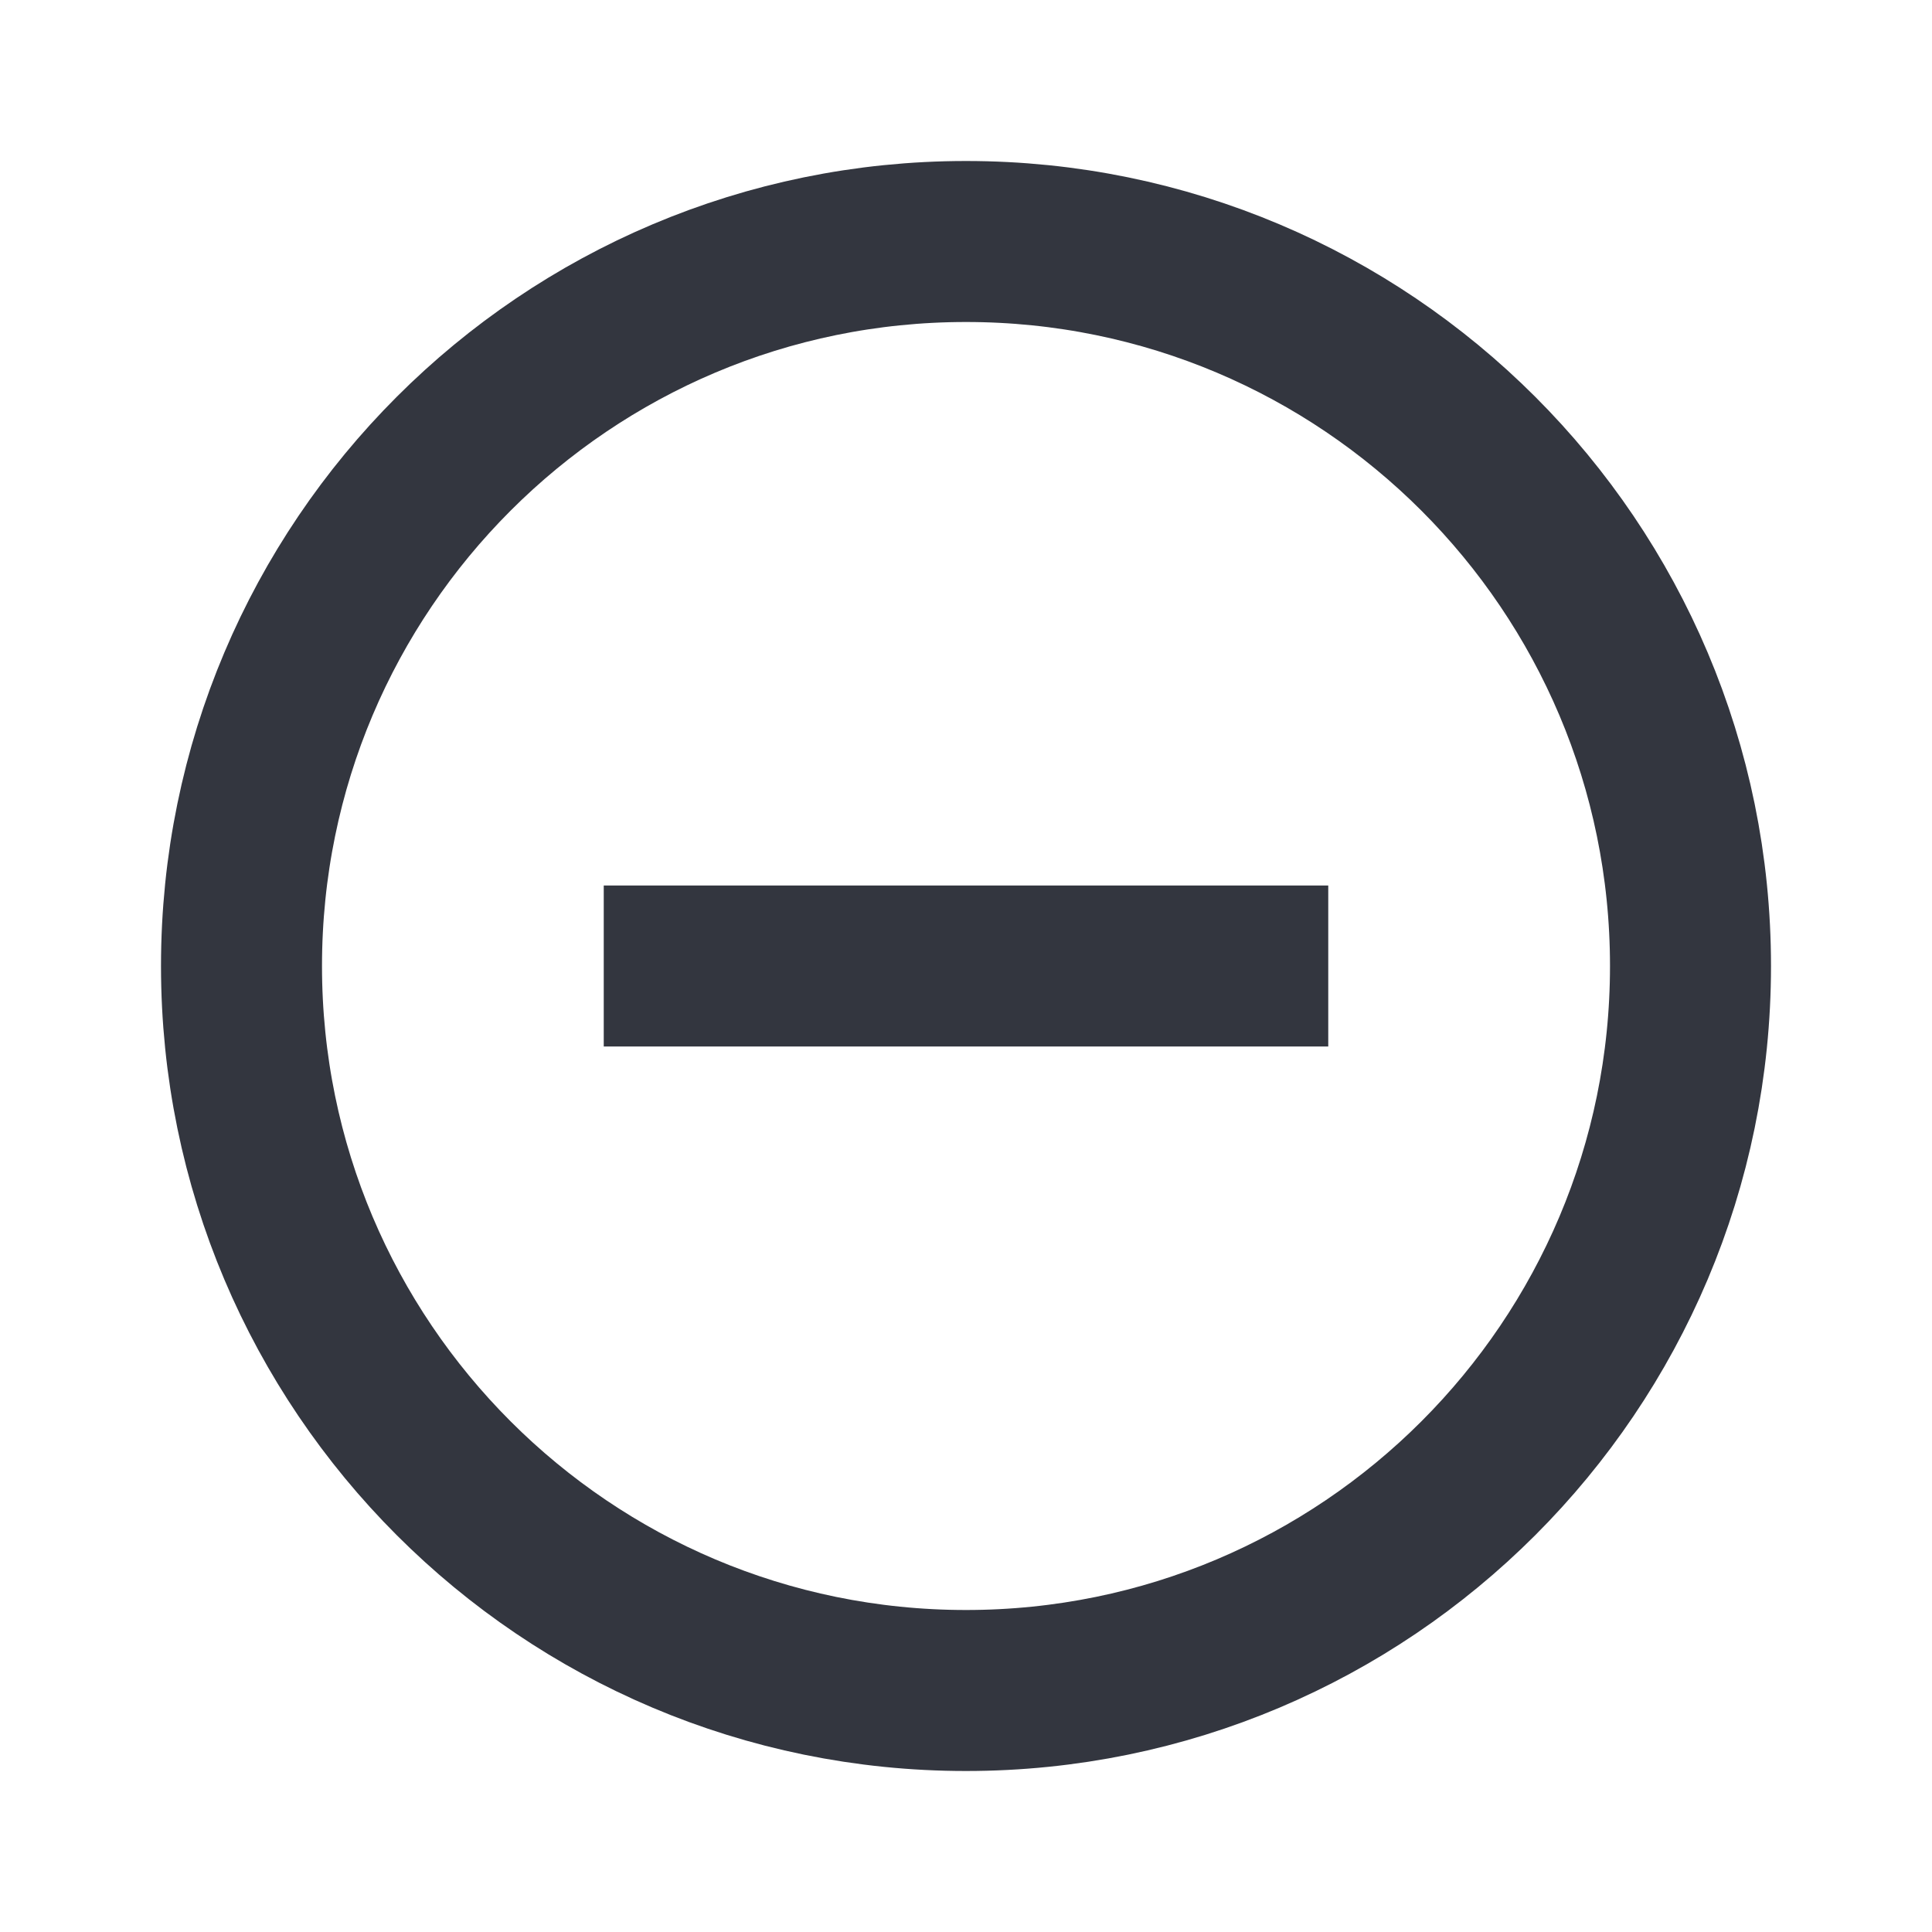
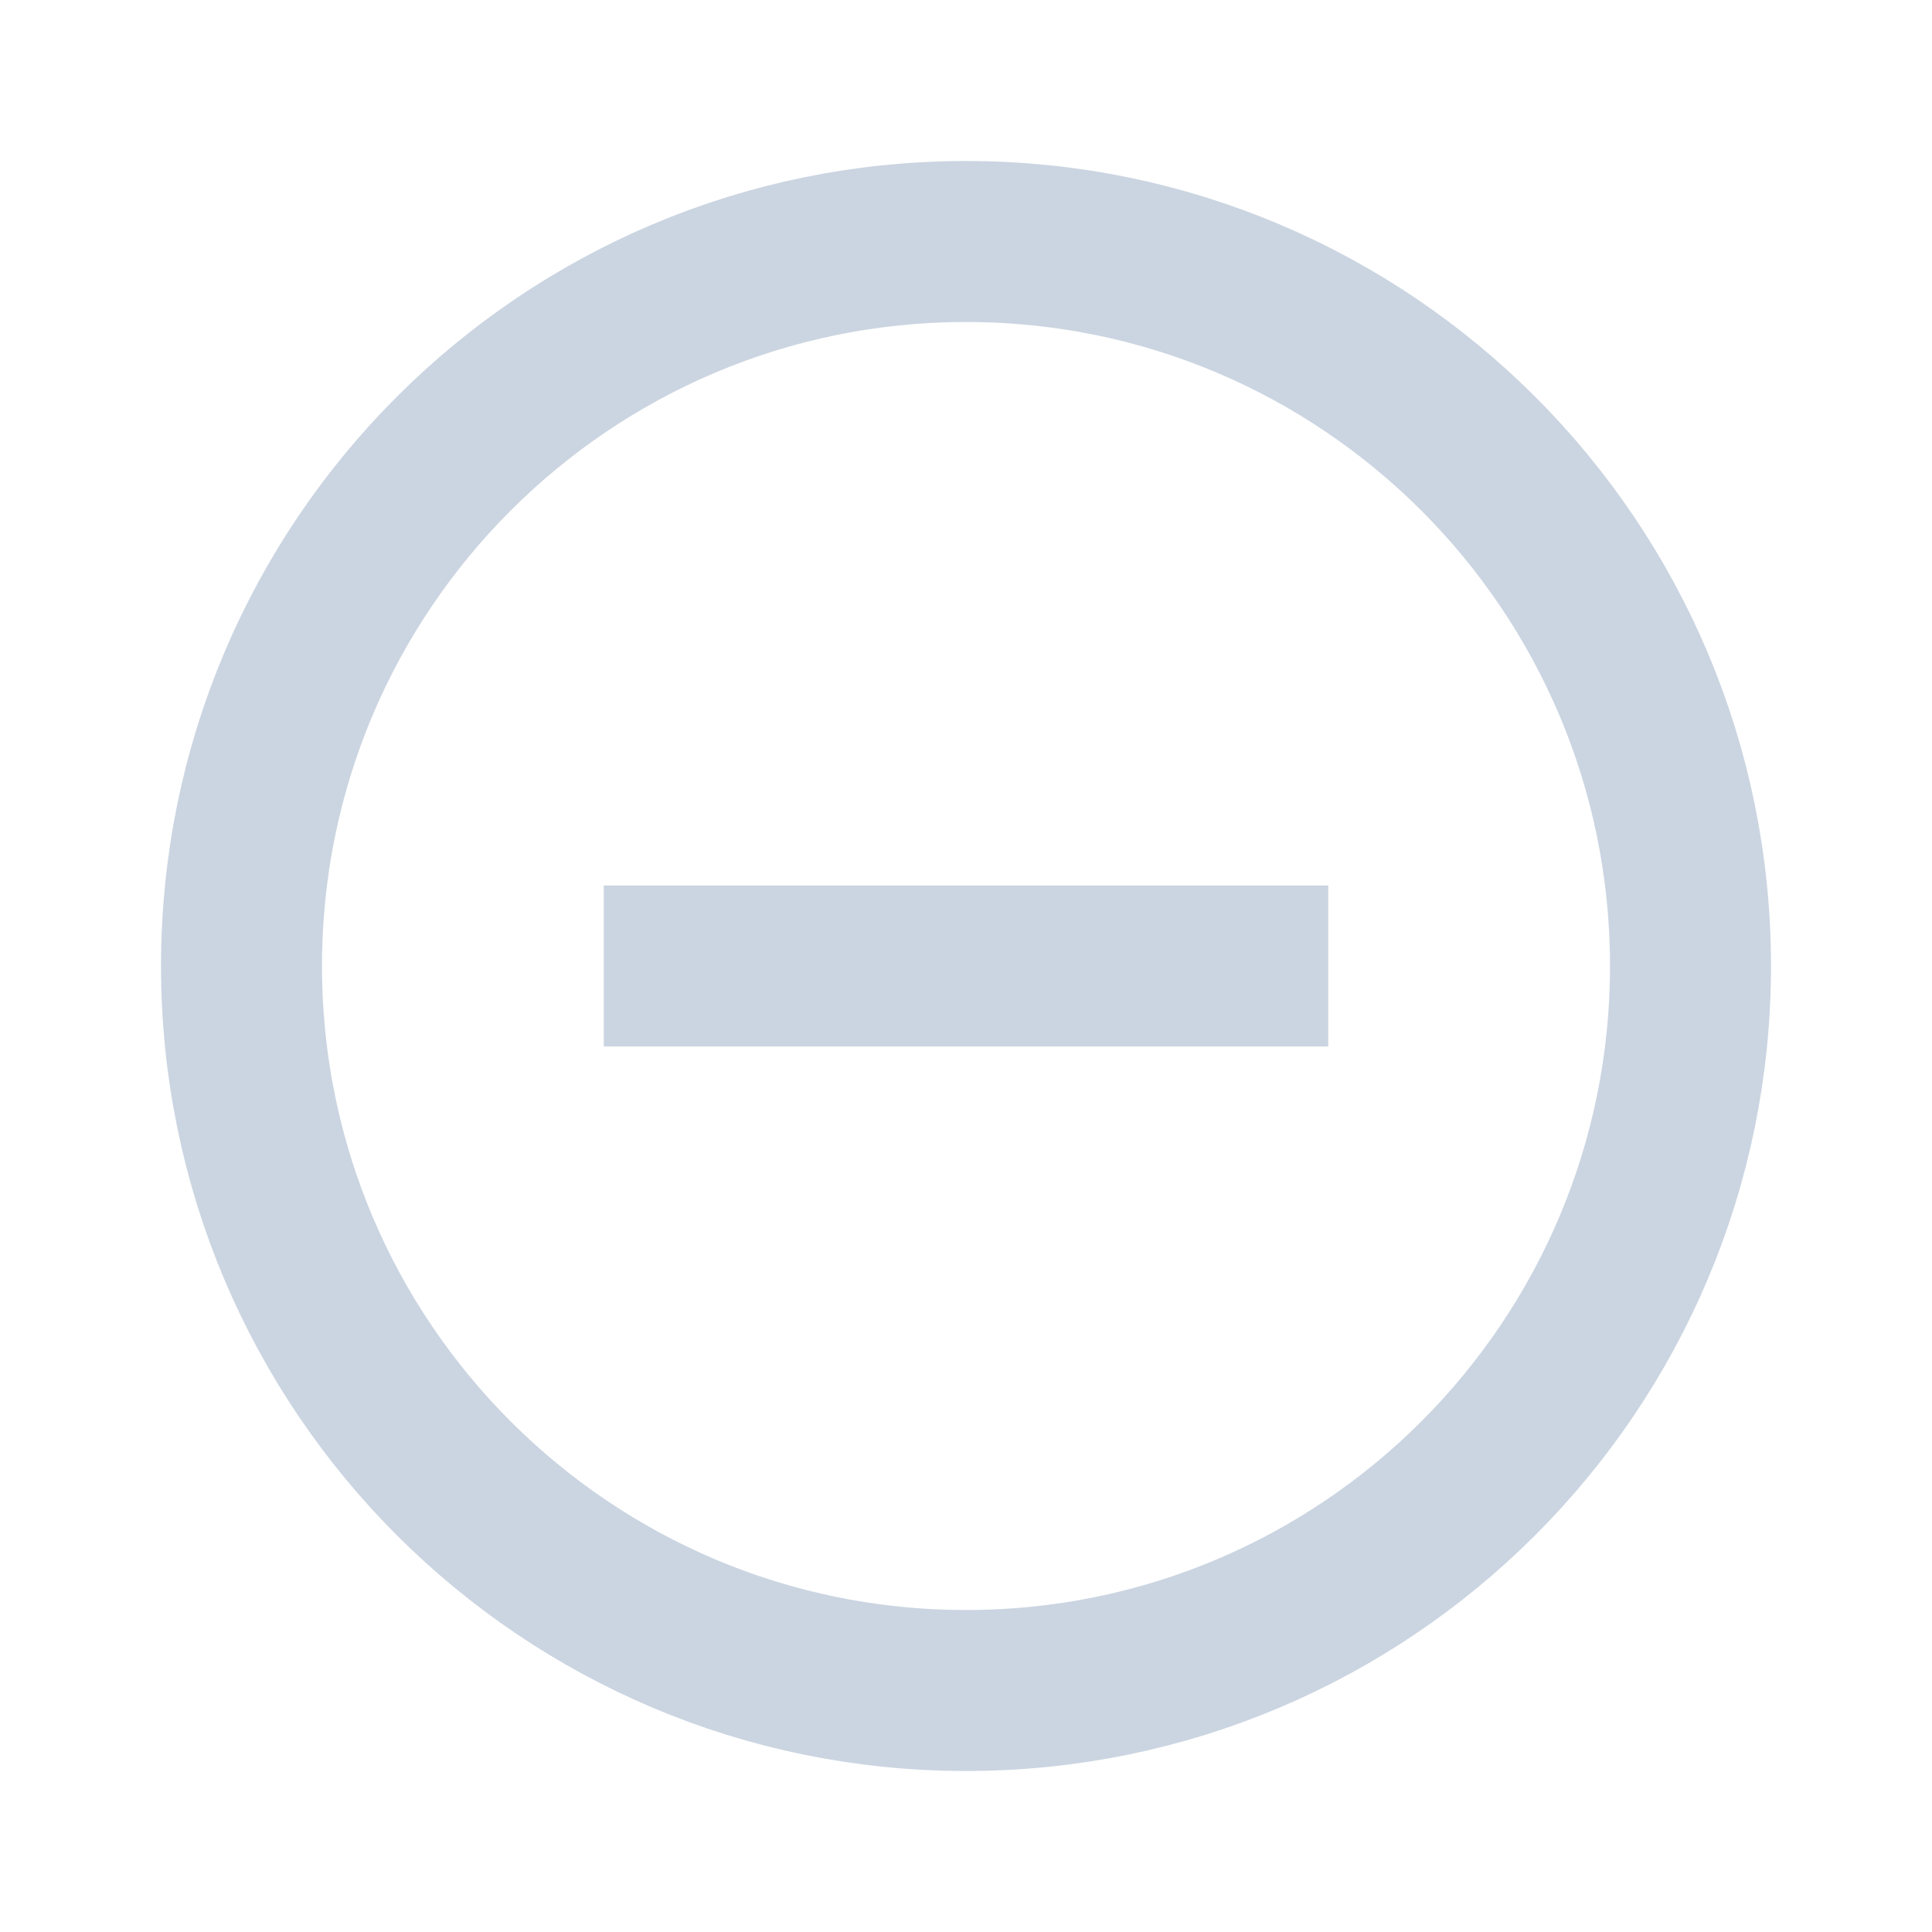
<svg xmlns="http://www.w3.org/2000/svg" width="24" height="24" viewBox="0 0 24 24" fill="none">
-   <circle cx="12" cy="12" r="9" stroke="#33363F" stroke-width="2" />
-   <path d="M7.5 12H16.5" stroke="#33363F" stroke-width="2" />
+   <circle cx="12" cy="12" r="9" stroke="#CBD5E1" stroke-width="2" />
+   <path d="M7.5 12H16.5" stroke="#CBD5E1" stroke-width="2" />
</svg>
